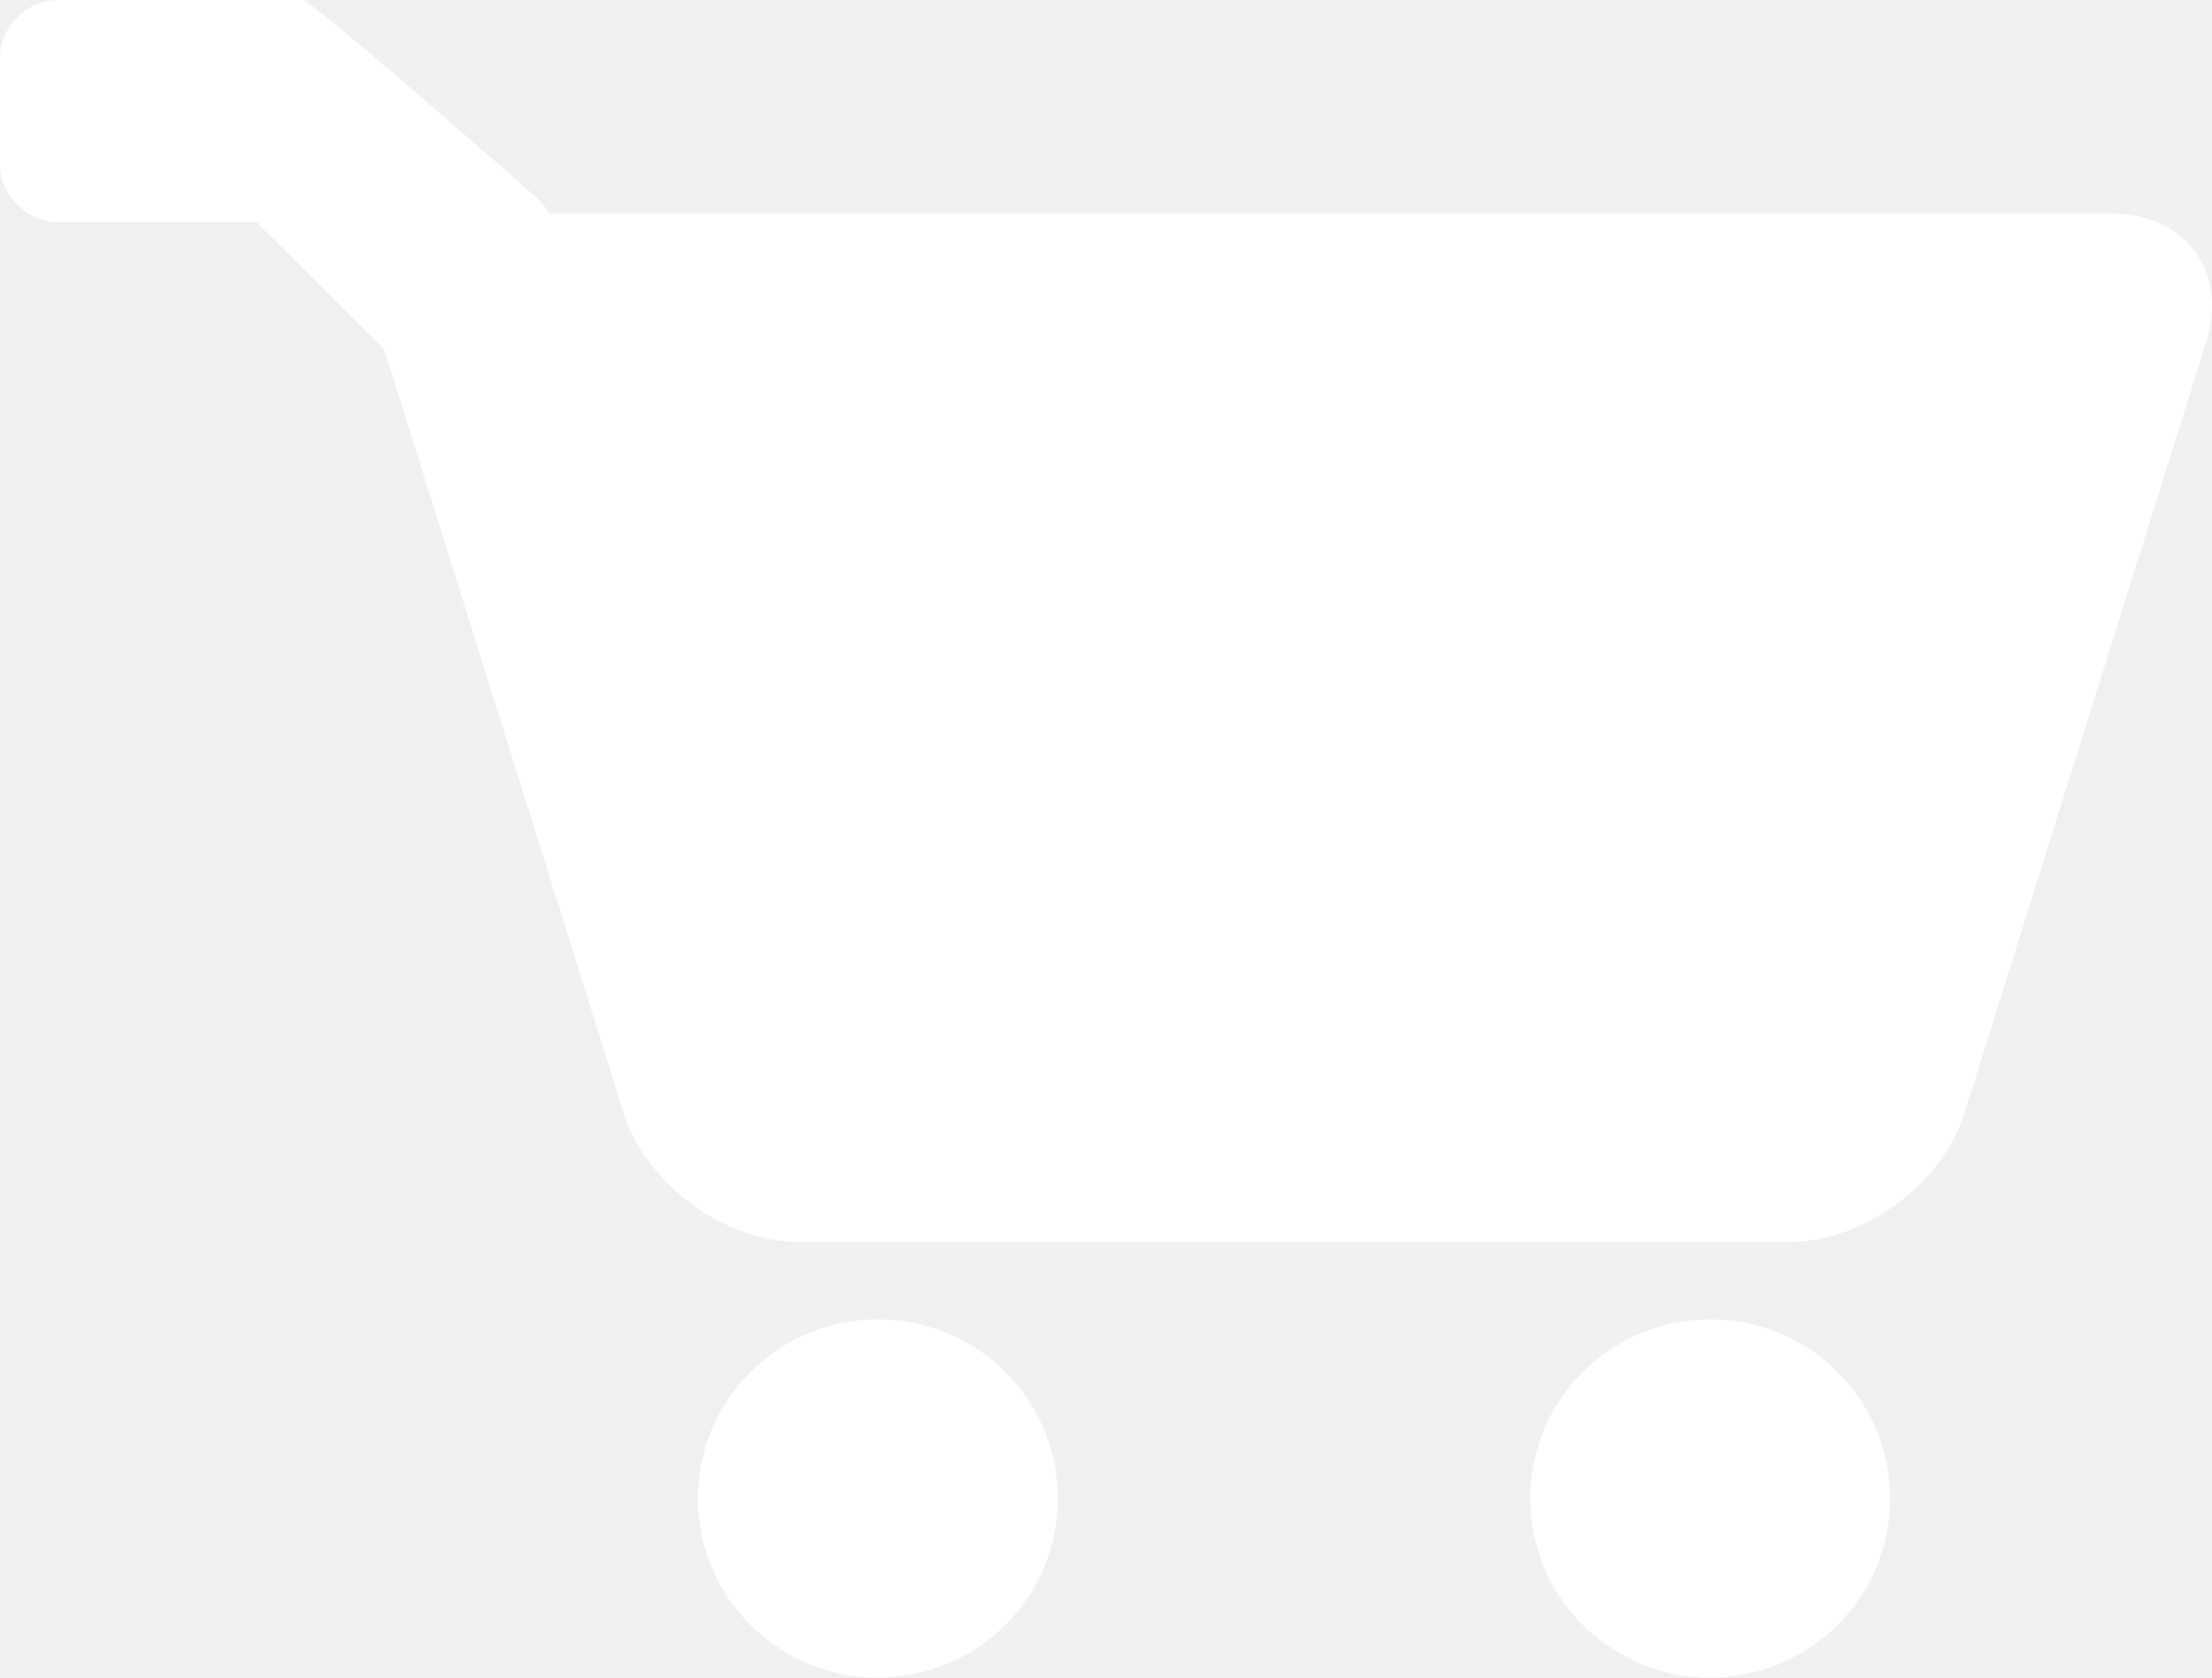
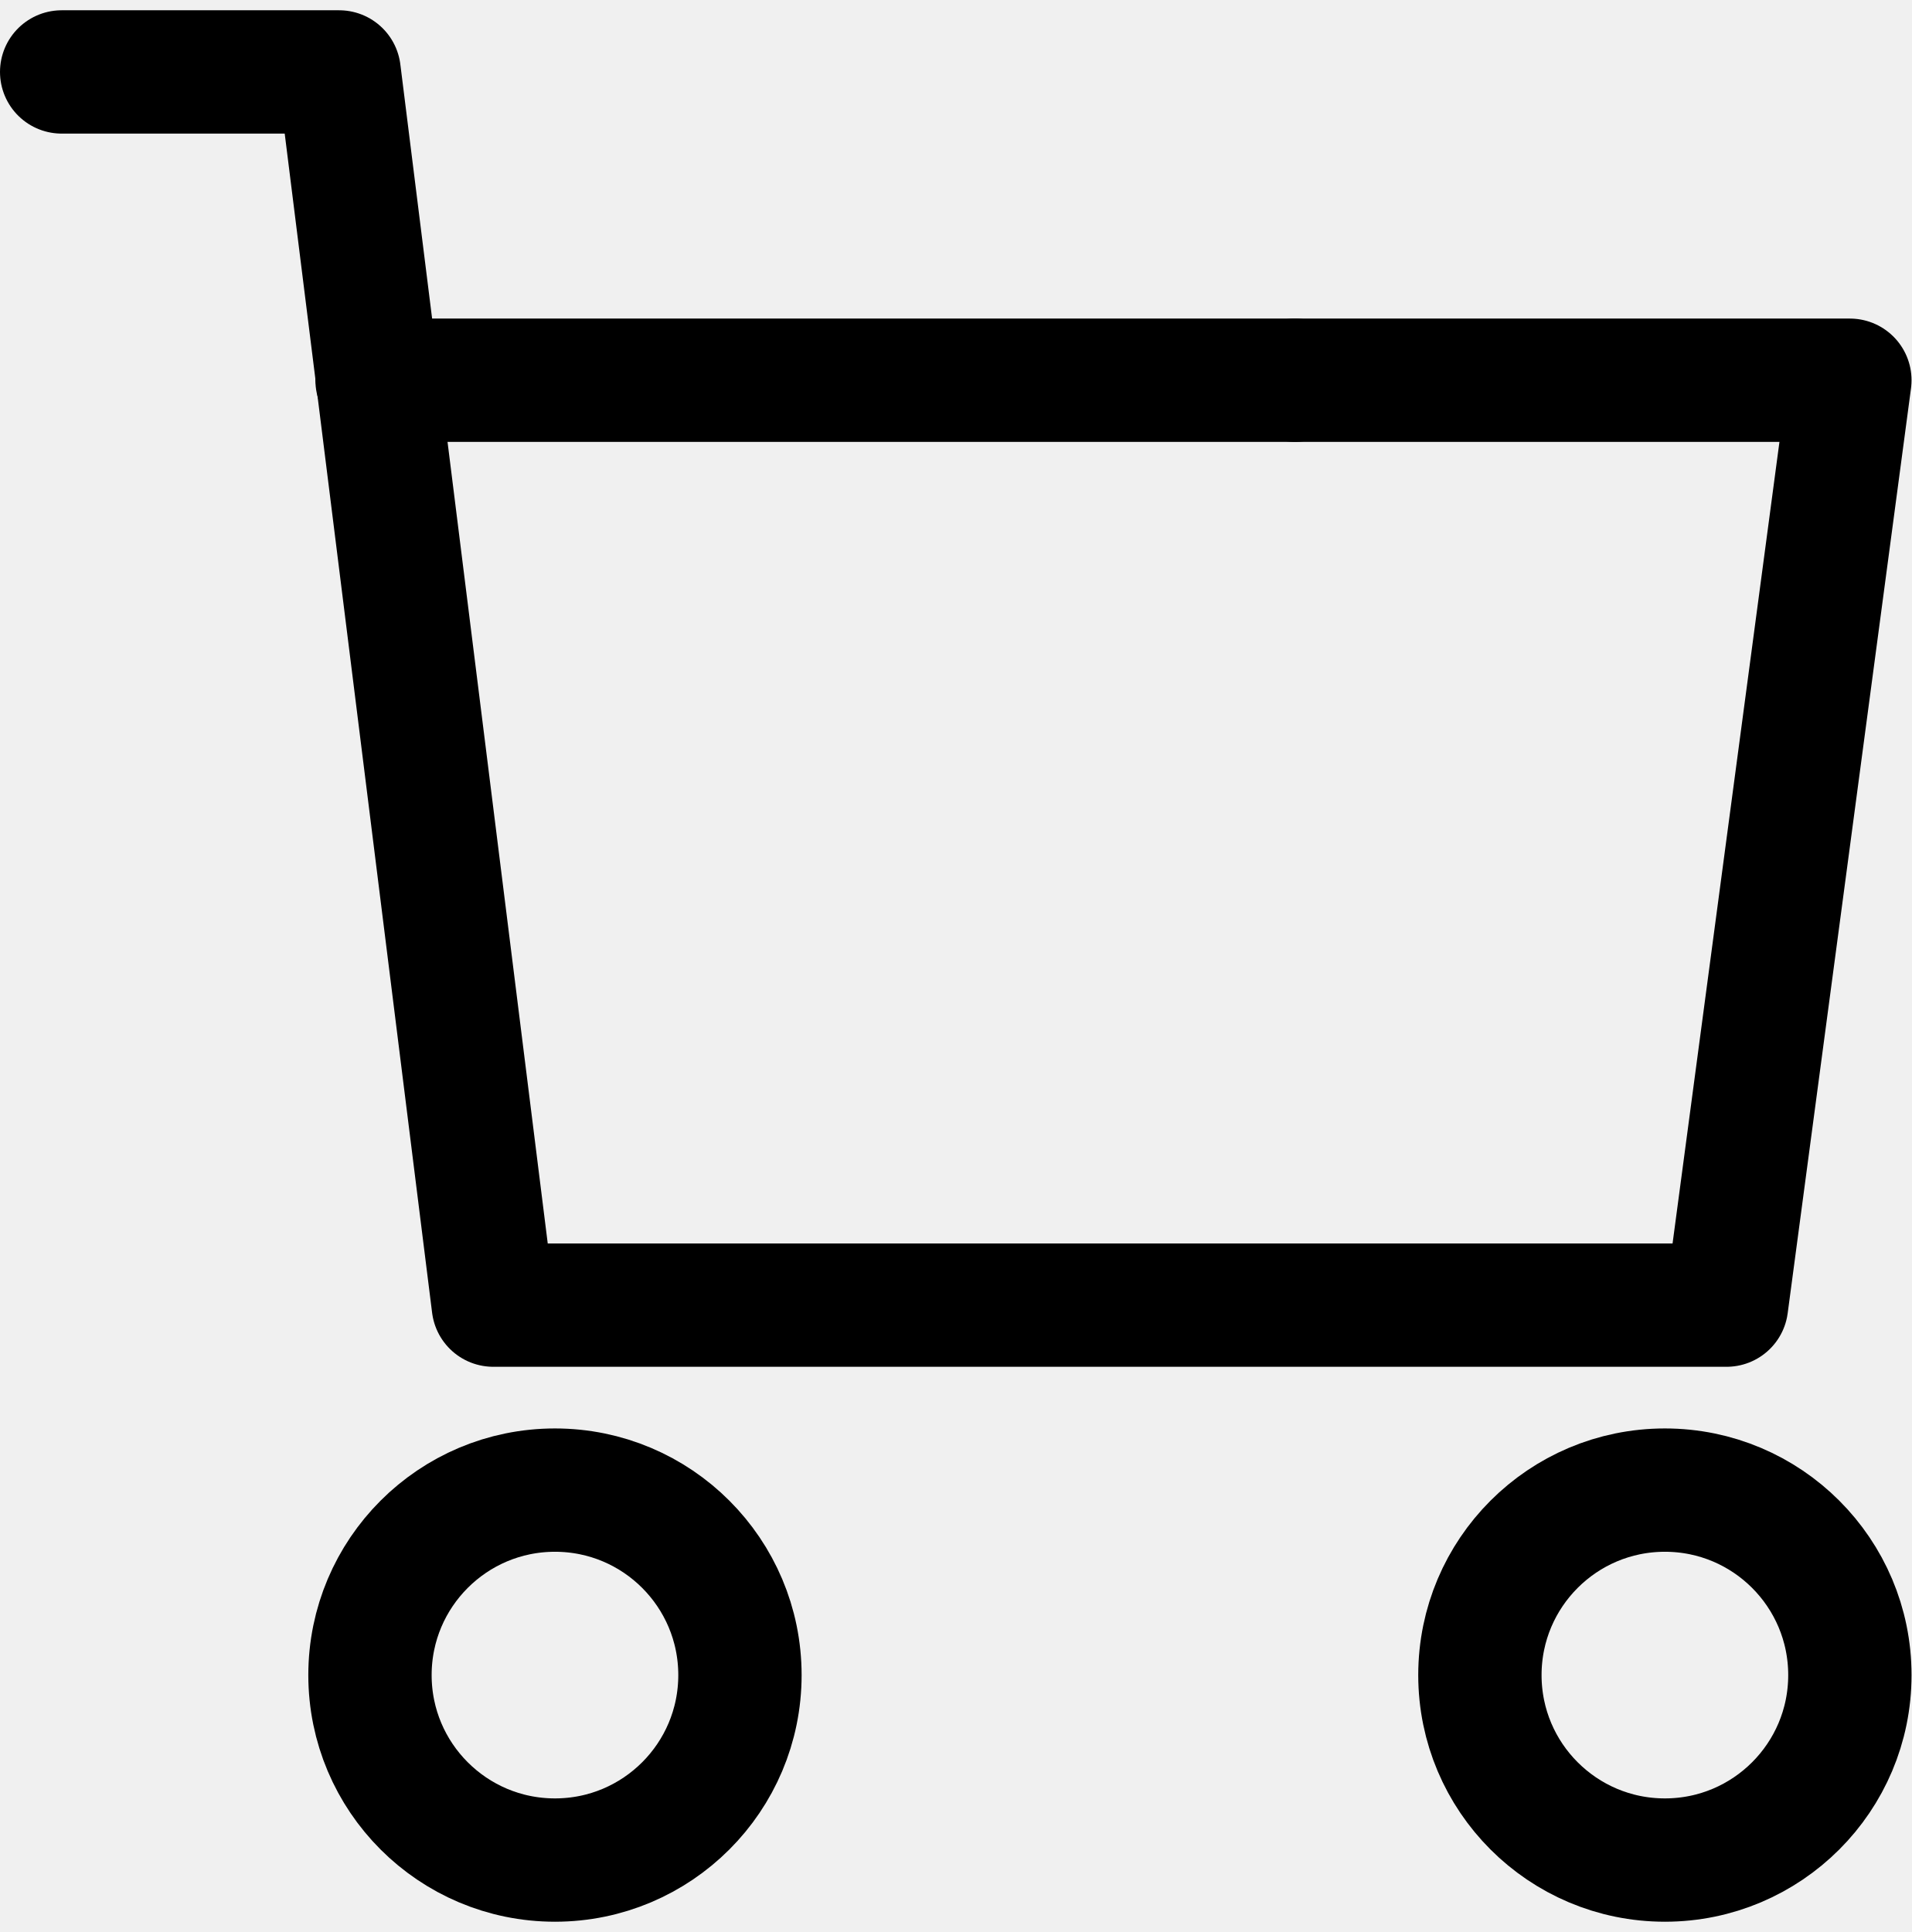
- <svg xmlns="http://www.w3.org/2000/svg" width="29px" height="22px" viewBox="0 0 29 22" version="1.1">
-   <defs />
-   <g id="Design" stroke="none" stroke-width="1" fill="none" fill-rule="evenodd">
-     <g id="07---Discover" transform="translate(-1572, -64)" fill="#FFFFFF">
-       <path d="M1600.228,64 C1600.652,64 1601,64.345 1601,64.767 L1601,66.145 C1601,66.568 1600.652,66.913 1600.228,66.913 L1597.637,66.913 L1595.963,68.581 L1592.82,78.606 C1592.531,79.531 1591.497,80.288 1590.524,80.288 L1585.115,80.288 L1582.954,80.288 L1577.545,80.288 C1576.572,80.288 1575.538,79.531 1575.248,78.606 L1572.076,68.484 C1571.787,67.559 1572.346,66.801 1573.319,66.801 L1582.954,66.801 L1585.115,66.801 L1593.802,66.801 C1593.837,66.736 1593.879,66.673 1593.934,66.618 C1593.934,66.618 1596.909,64 1597.031,64 L1600.228,64 Z M1578.579,81.302 C1579.882,81.302 1580.938,82.354 1580.938,83.651 C1580.938,84.948 1579.882,86 1578.579,86 C1577.276,86 1576.22,84.948 1576.22,83.651 C1576.22,82.354 1577.276,81.302 1578.579,81.302 Z M1589.491,81.302 C1590.794,81.302 1591.85,82.353 1591.85,83.651 C1591.85,84.948 1590.794,86 1589.491,86 C1588.187,86 1587.131,84.948 1587.131,83.651 C1587.131,82.353 1588.187,81.302 1589.491,81.302 Z" id="ic_cart" transform="translate(1586.5, 75) scale(-1, 1) translate(-1586.5, -75) " />
+ <svg xmlns="http://www.w3.org/2000/svg" width="93px" height="94px" viewBox="0 0 93 94" version="1.1">
+   <g id="Page-1" stroke="none" stroke-width="1" fill="none" fill-rule="evenodd" stroke-linecap="round" stroke-linejoin="round">
+     <g id="add-to-cart-2" transform="translate(3, 3)" stroke="#000000" stroke-width="6">
+       <g id="add-to-cart">
+         <circle id="Oval" cx="24" cy="78.5" r="9" />
+         <circle id="Oval" cx="78" cy="78.5" r="9" />
+         <polyline id="Path" points="60 15.5 87 15.5 81 60.5 21 60.5 13.5 0.5 0 0.5" />
+         <line x1="15.345" y1="15.5" x2="60" y2="15.5" id="Path" />
+       </g>
    </g>
  </g>
</svg>
